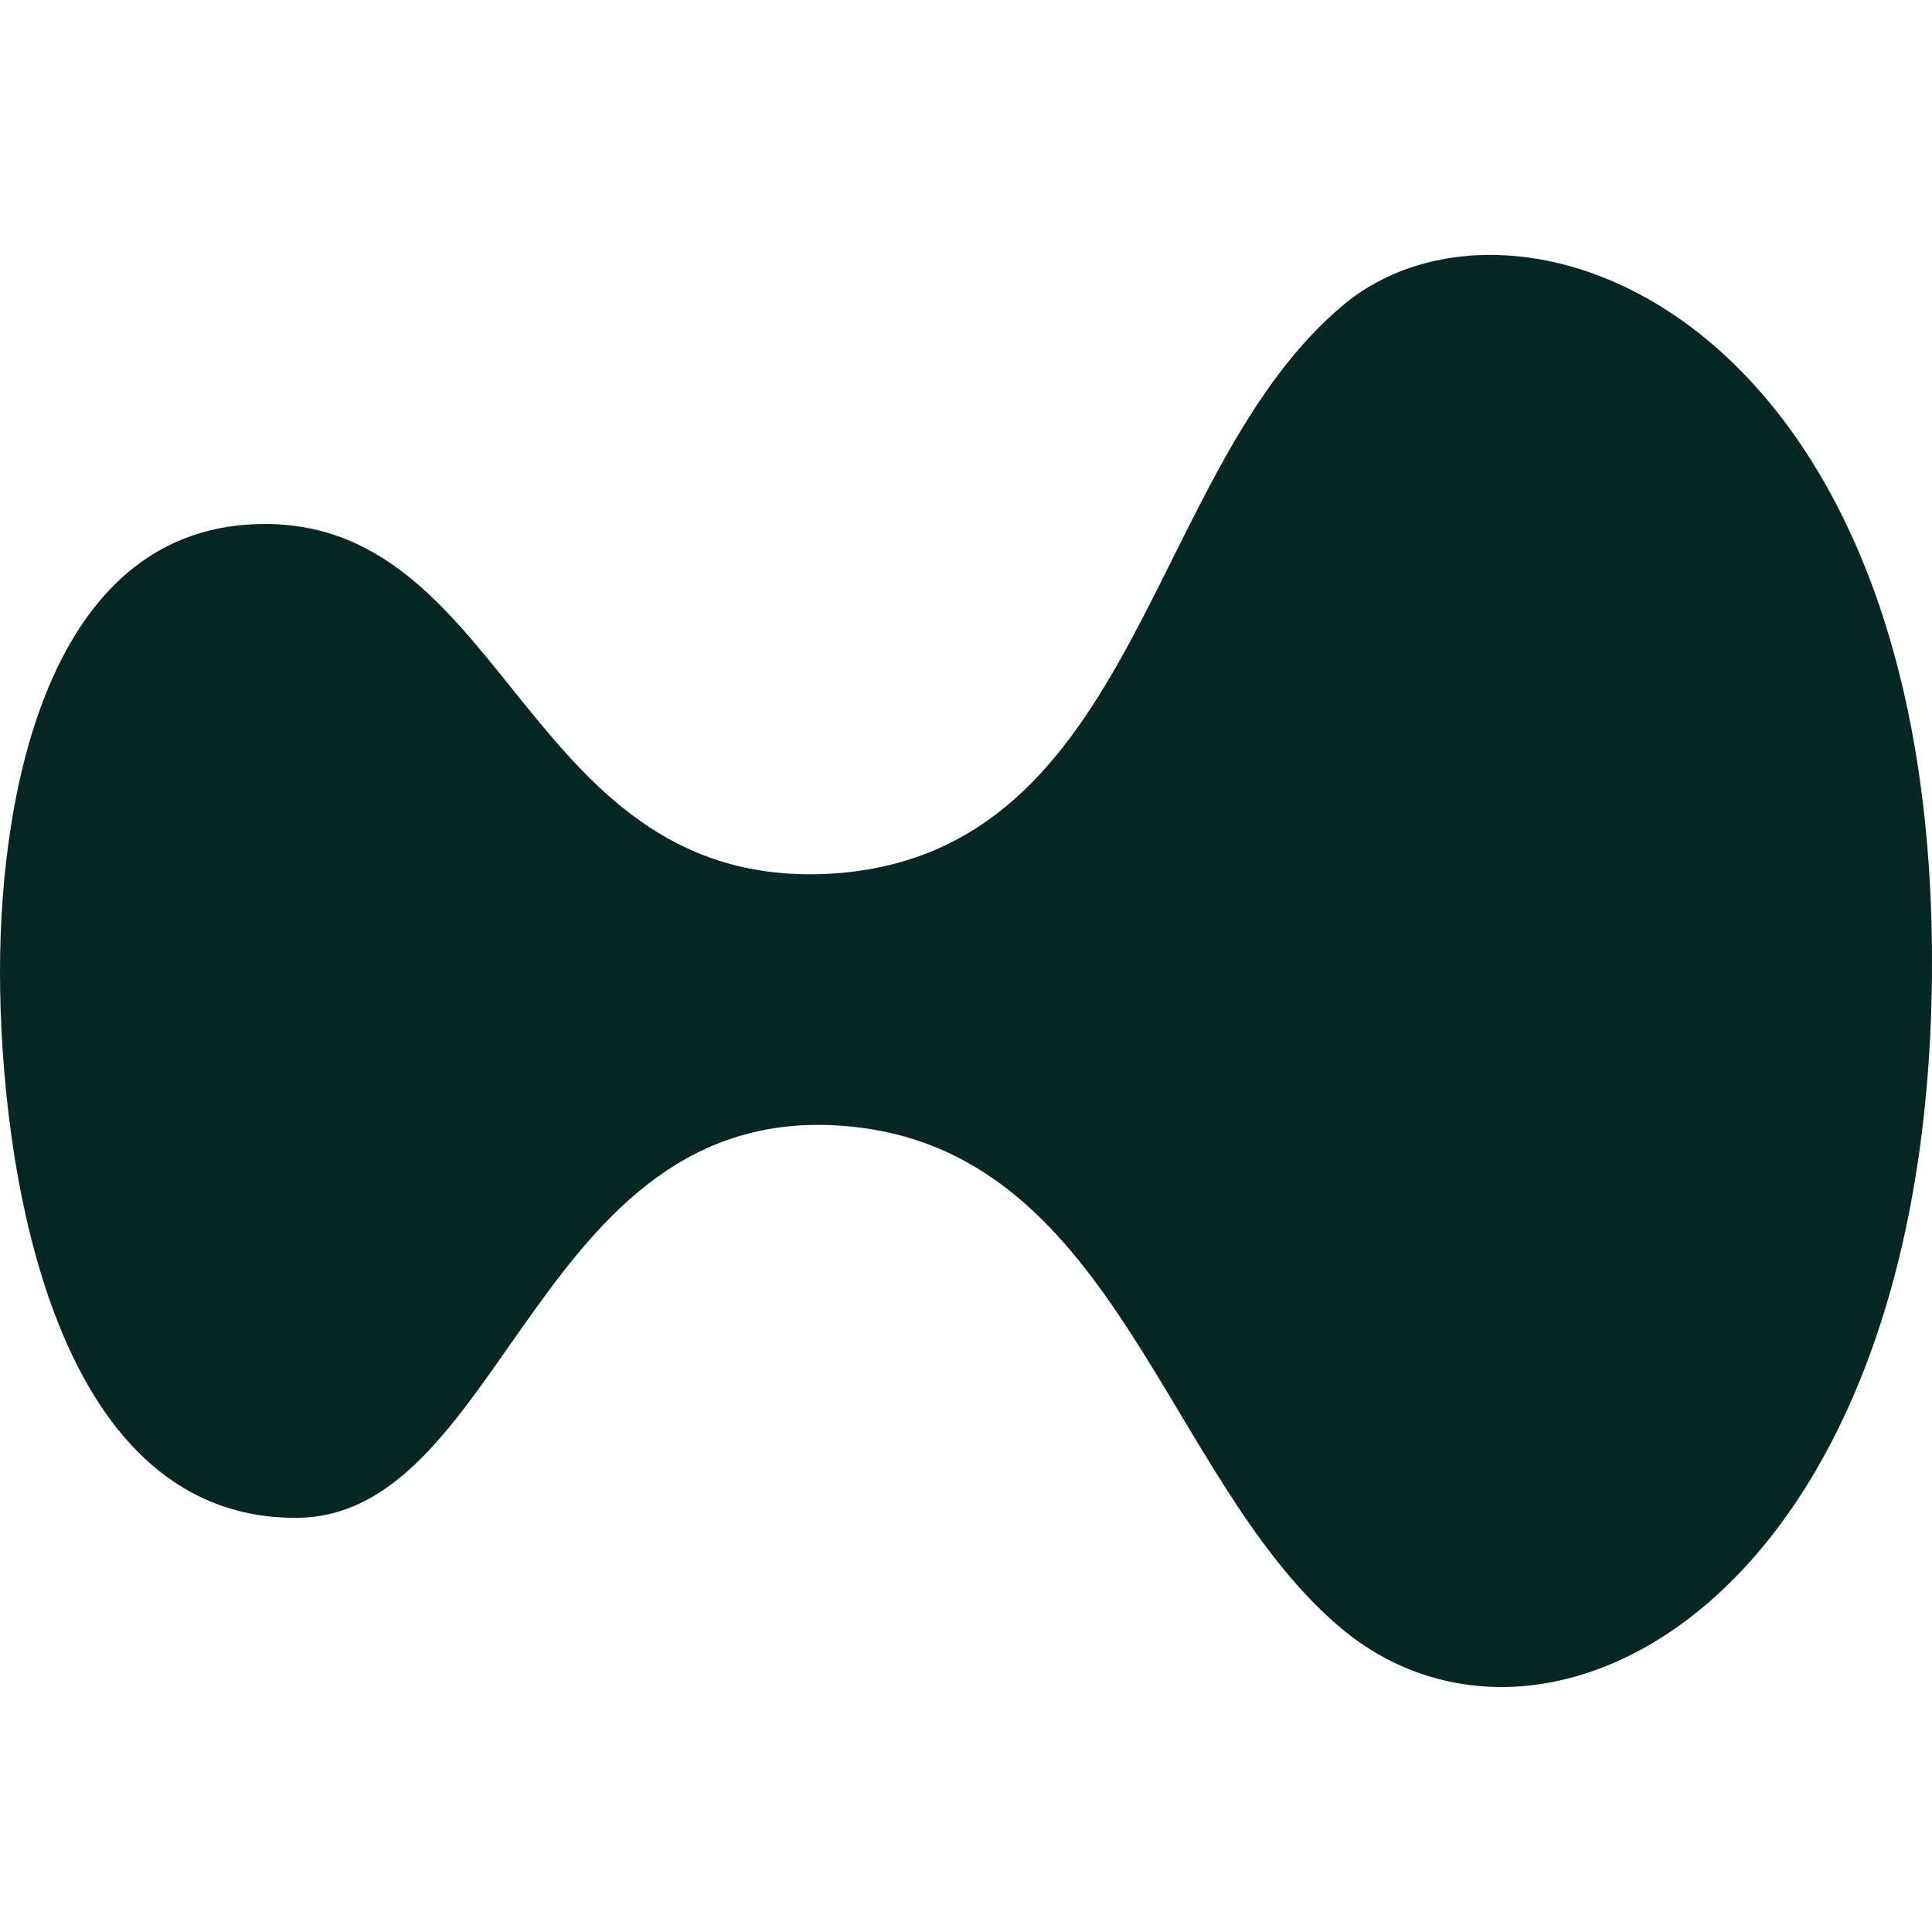
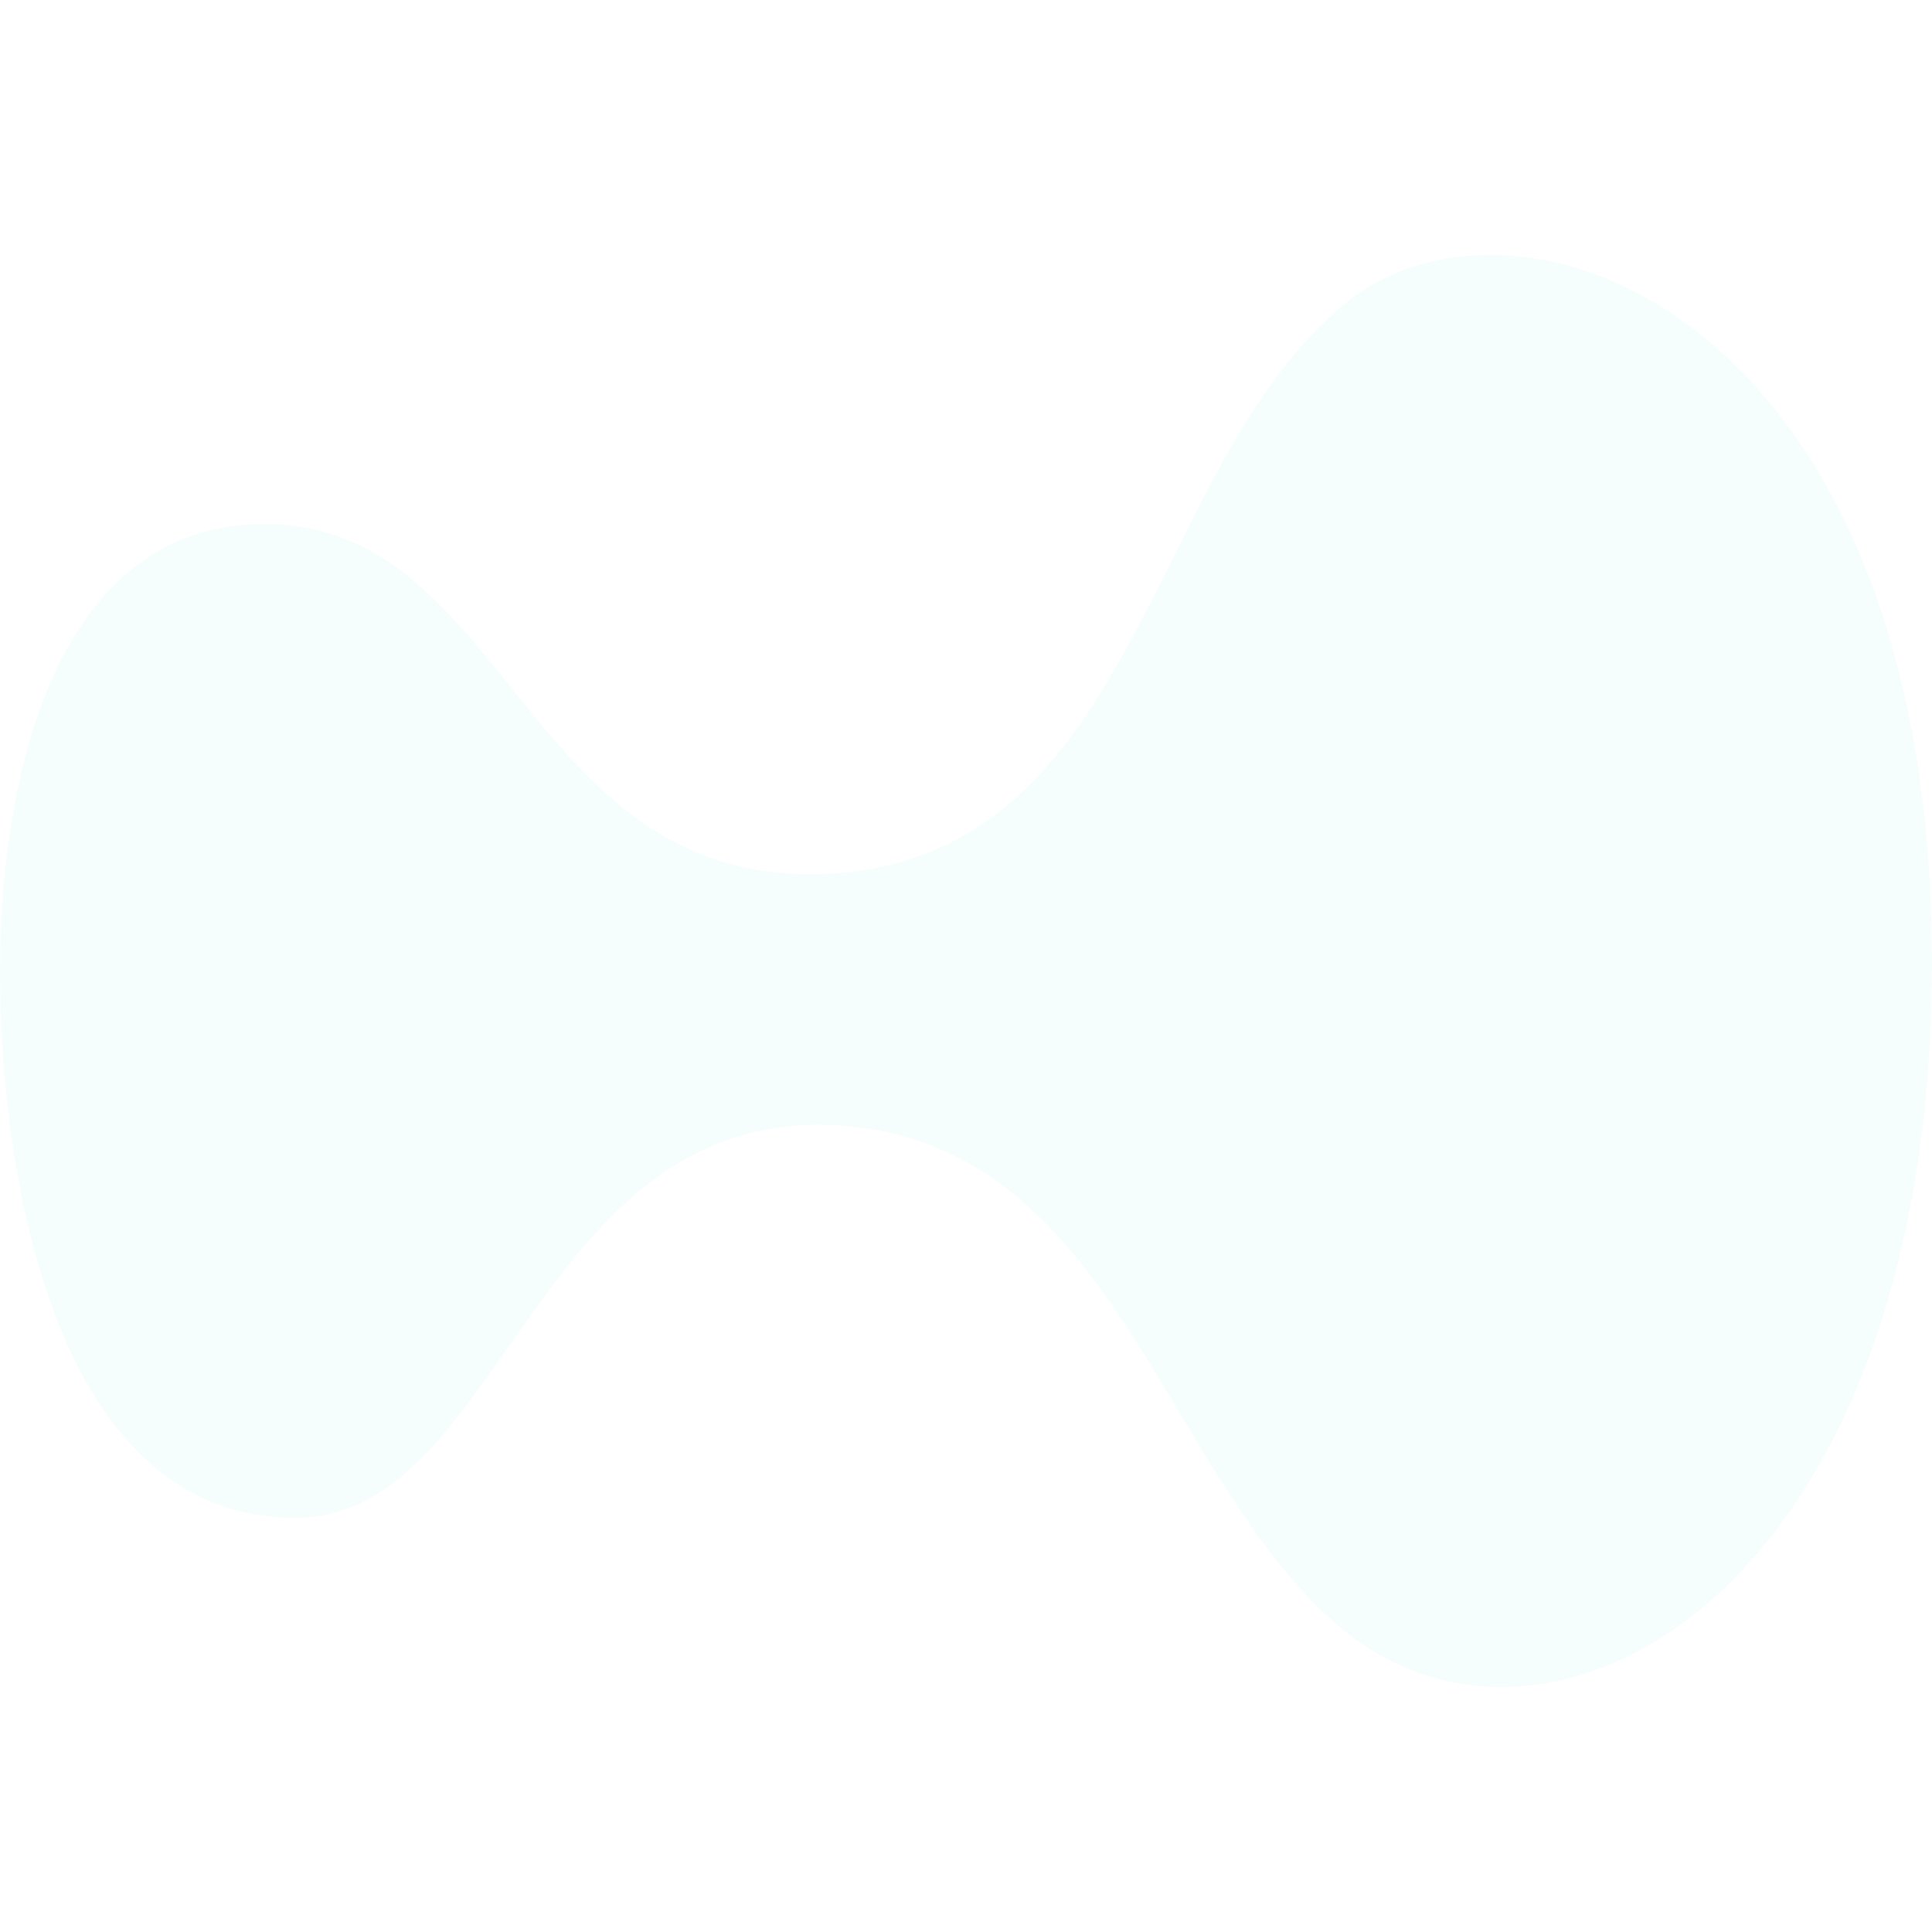
<svg xmlns="http://www.w3.org/2000/svg" width="32" height="32" fill="none" style="border-radius:8px;object-fit:cover" viewBox="0 0 144 144">
-   <path fill="#072723" d="M144 71.7c0 47.606-29.134 62.882-44.484 49.28-12.636-11.091-16.395-34.528-35.4-36.934-24.122-3.035-26.21 29.087-42.083 29.087C3.55 113.133 0 86.243 0 72.432c0-14.126 3.968-33.378 19.736-33.378 18.379 0 19.423 27.518 42.396 26.053 22.869-1.57 23.286-30.238 38.115-42.48C113.195 12.06 144 23.464 144 71.7" />
+   <path fill="#f6fefd" d="M144 71.7c0 47.606-29.134 62.882-44.484 49.28-12.636-11.091-16.395-34.528-35.4-36.934-24.122-3.035-26.21 29.087-42.083 29.087C3.55 113.133 0 86.243 0 72.432c0-14.126 3.968-33.378 19.736-33.378 18.379 0 19.423 27.518 42.396 26.053 22.869-1.57 23.286-30.238 38.115-42.48C113.195 12.06 144 23.464 144 71.7" />
</svg>
